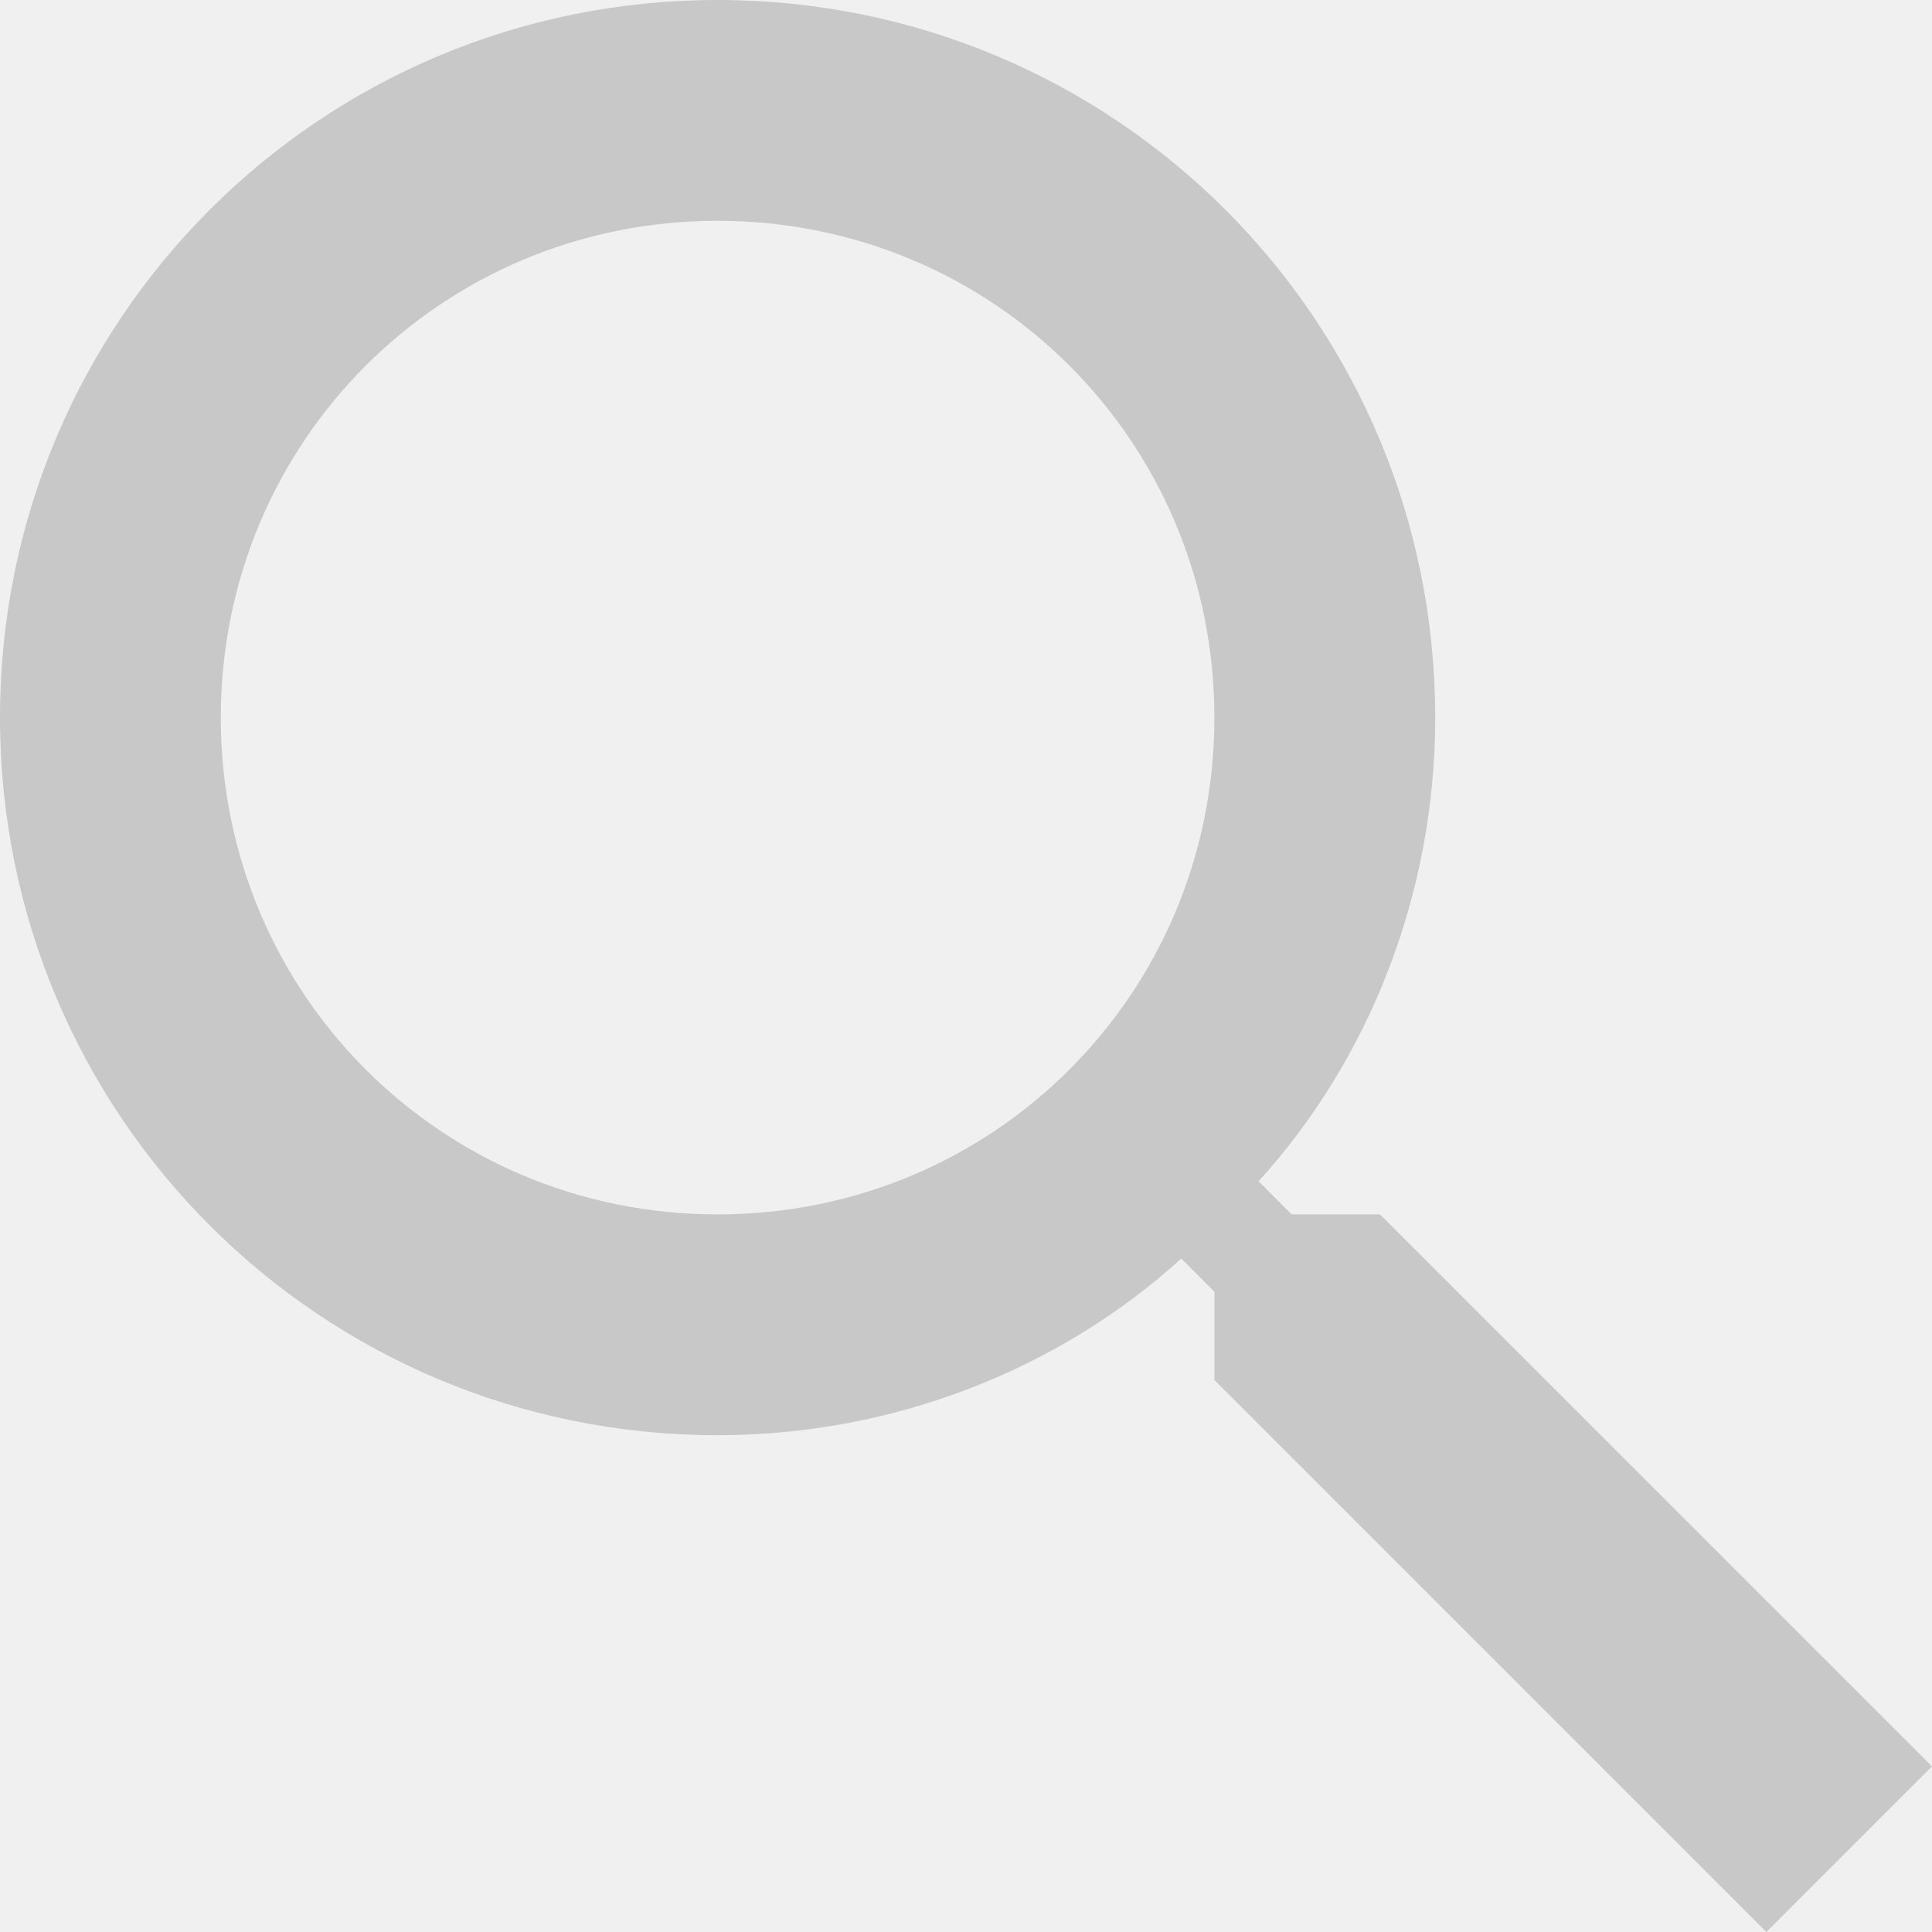
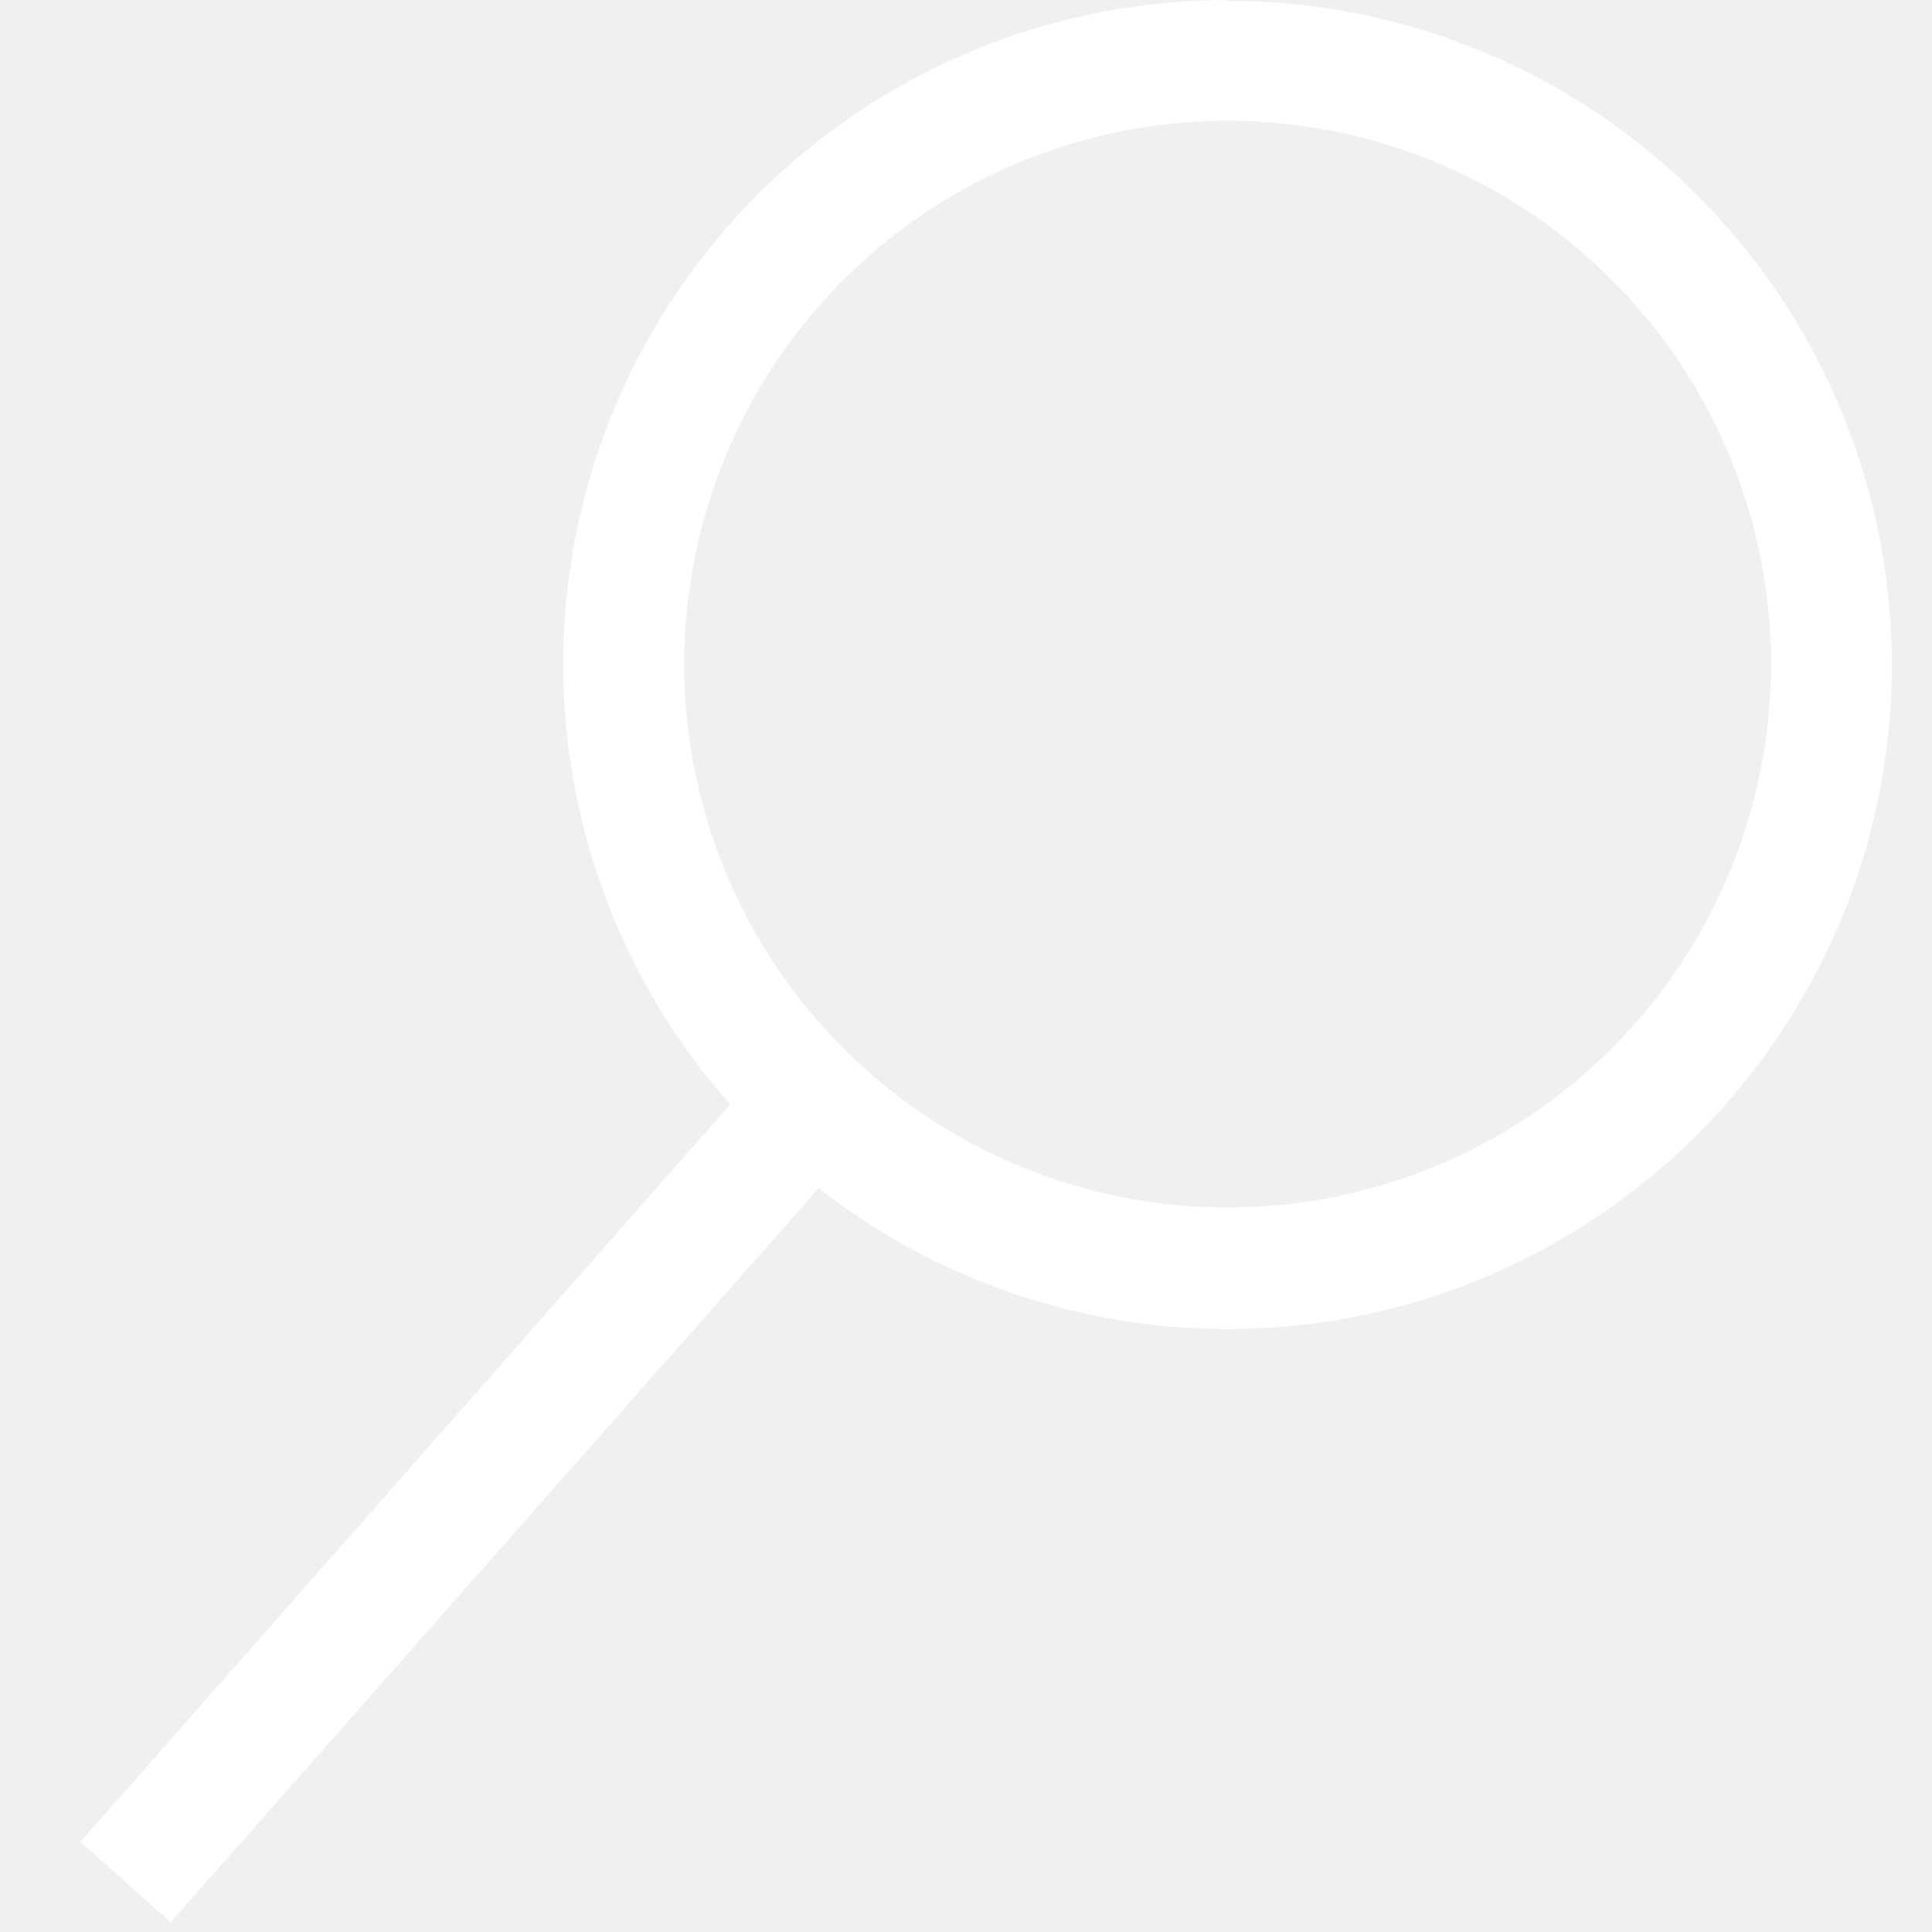
- <svg xmlns="http://www.w3.org/2000/svg" version="1.1" id="Capa_1" x="0px" y="0px" width="512px" height="512px" viewBox="0 0 446.25 446.25" style="enable-background:new 0 0 446.25 446.25;" xml:space="preserve" class="">
-   <g>
-     <g>
-       <g id="search">
-         <path d="M318.75,280.5h-20.4l-7.649-7.65c25.5-28.05,40.8-66.3,40.8-107.1C331.5,73.95,257.55,0,165.75,0S0,73.95,0,165.75    S73.95,331.5,165.75,331.5c40.8,0,79.05-15.3,107.1-40.8l7.65,7.649v20.4L408,446.25L446.25,408L318.75,280.5z M165.75,280.5    C102,280.5,51,229.5,51,165.75S102,51,165.75,51S280.5,102,280.5,165.75S229.5,280.5,165.75,280.5z" data-original="#000000" class="active-path" data-old_color="#c8c8c8" fill="#c8c8c8" />
-       </g>
-     </g>
-   </g>
+ <svg xmlns="http://www.w3.org/2000/svg" width="24" height="24" viewBox="0 0 24 24" fill="none">
+   <path d="M15.25 1.02546e-06C13.661 -0.001 12.105 0.458 10.769 1.32C9.434 2.183 8.377 3.412 7.724 4.862C7.071 6.311 6.851 7.918 7.09 9.489C7.328 11.061 8.016 12.53 9.07 13.72L1 22.88L2.12 23.88L10.17 14.76C11.206 15.569 12.419 16.12 13.71 16.365C15.001 16.61 16.332 16.544 17.593 16.171C18.853 15.798 20.006 15.129 20.955 14.22C21.904 13.311 22.623 12.189 23.051 10.947C23.479 9.704 23.604 8.377 23.415 7.076C23.227 5.776 22.73 4.539 21.967 3.469C21.204 2.399 20.196 1.527 19.028 0.925C17.86 0.324 16.564 0.01 15.25 0.01V1.02546e-06ZM15.25 15C13.915 15 12.61 14.604 11.5 13.862C10.39 13.121 9.525 12.066 9.014 10.833C8.503 9.6 8.369 8.242 8.63 6.933C8.89 5.624 9.533 4.421 10.477 3.477C11.421 2.533 12.624 1.89 13.933 1.63C15.242 1.369 16.6 1.503 17.833 2.014C19.067 2.525 20.121 3.39 20.862 4.5C21.604 5.61 22 6.915 22 8.25C22 10.04 21.289 11.757 20.023 13.023C18.757 14.289 17.04 15 15.25 15V15Z" fill="white" />
</svg>
